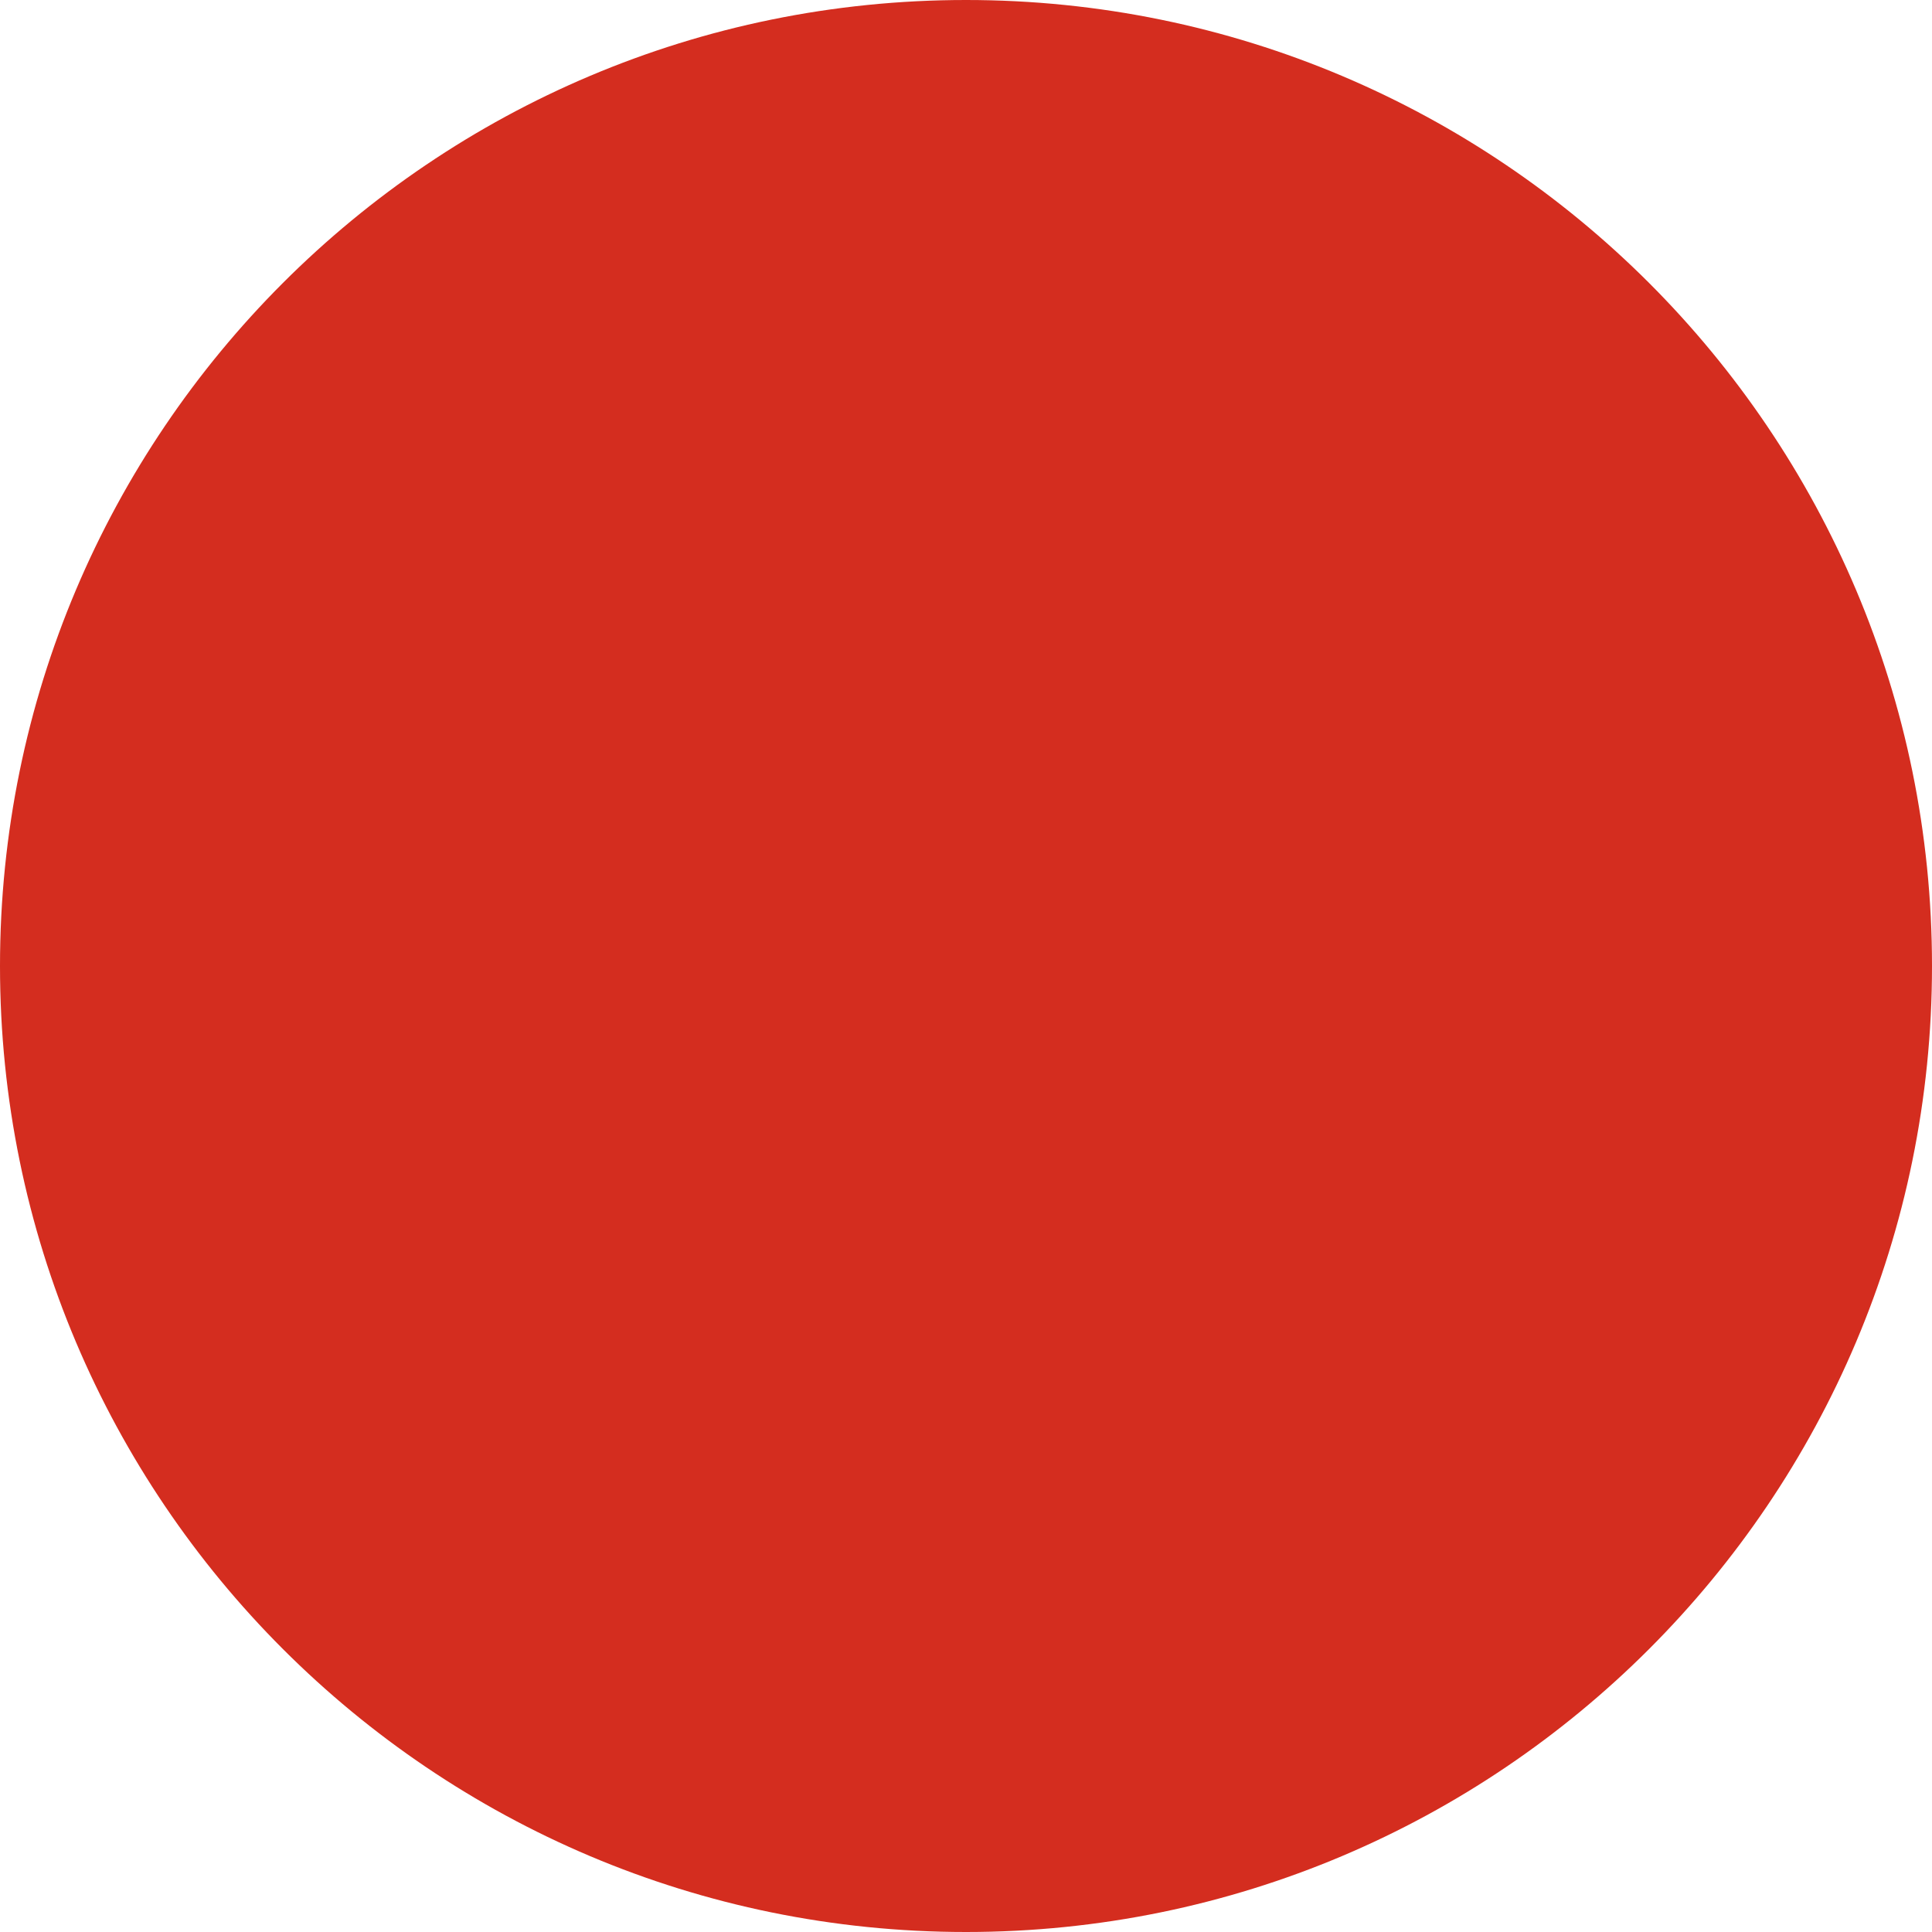
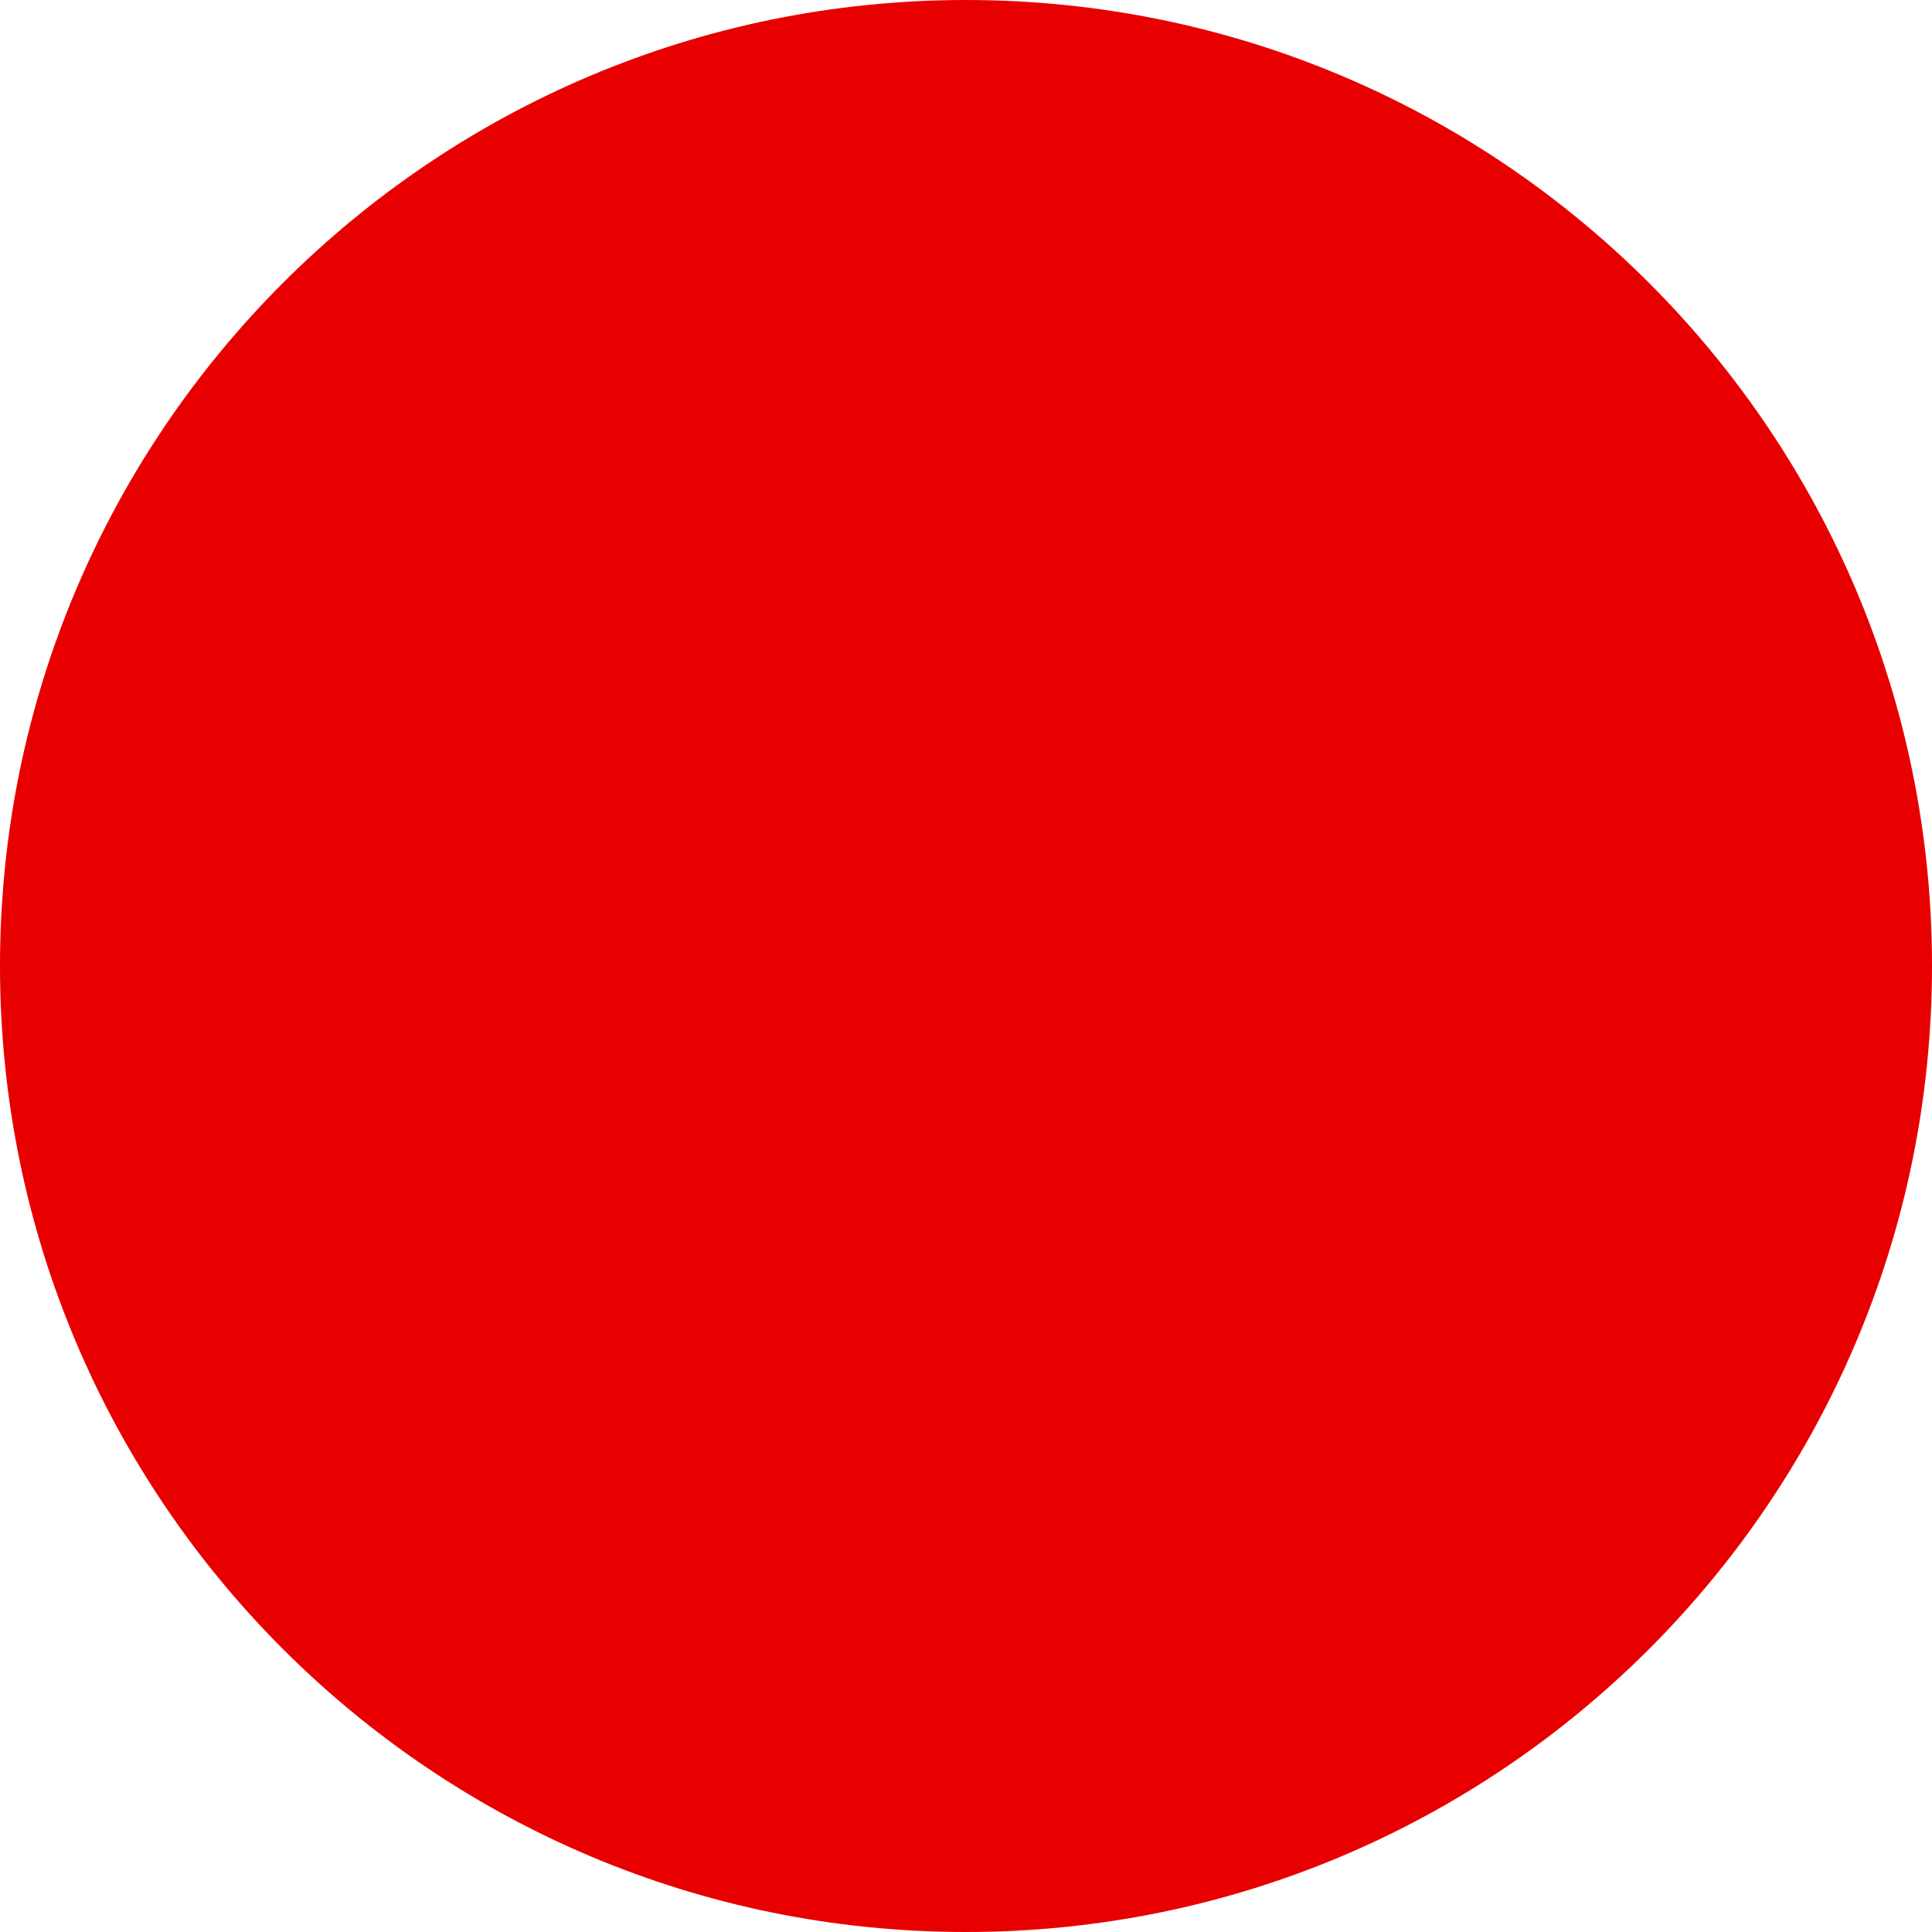
<svg xmlns="http://www.w3.org/2000/svg" preserveAspectRatio="none" overflow="visible" style="display: block;" width="110.476" height="110.476" viewBox="0 0 110.476 110.476" fill="none">
-   <path id="Vector" d="M55.238 110.476C85.745 110.476 110.476 85.745 110.476 55.238C110.476 24.731 85.745 0 55.238 0C24.731 0 0 24.731 0 55.238C0 85.745 24.731 110.476 55.238 110.476Z" fill="#D42D1F" />
+   <path id="Vector" d="M55.238 110.476C85.745 110.476 110.476 85.745 110.476 55.238C110.476 24.731 85.745 0 55.238 0C24.731 0 0 24.731 0 55.238C0 85.745 24.731 110.476 55.238 110.476Z" fill="#E80000" />
</svg>
